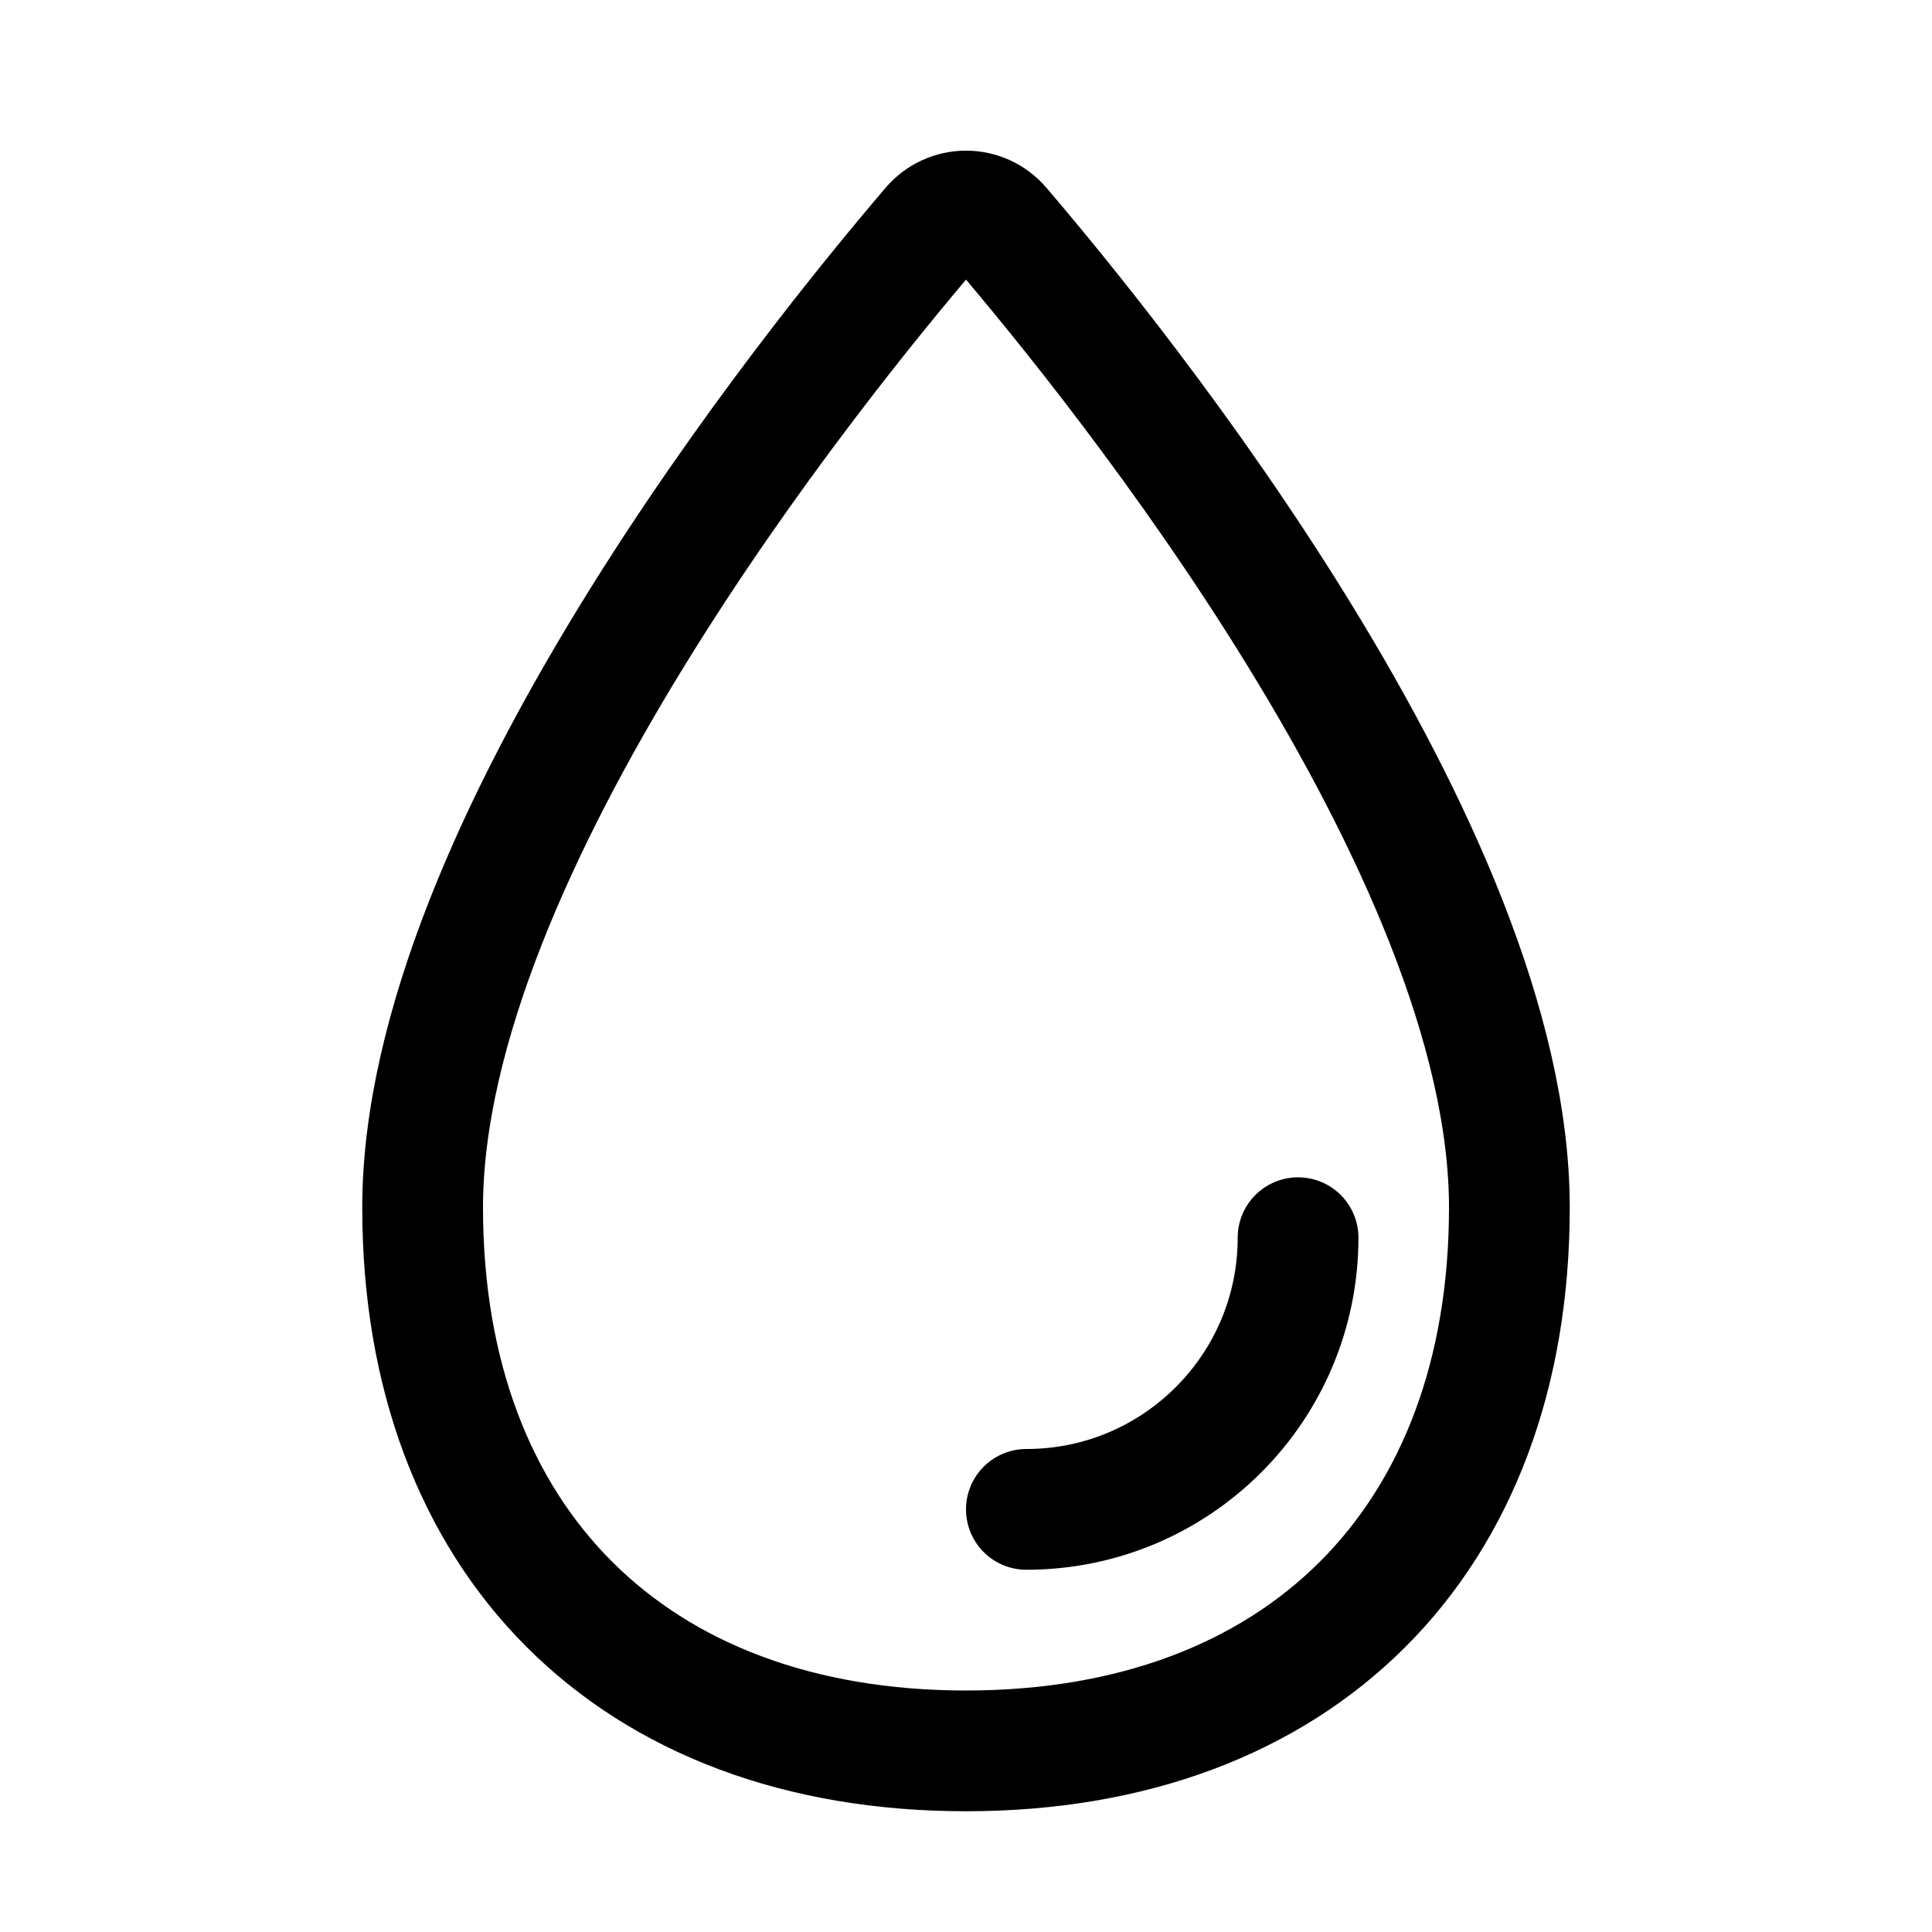
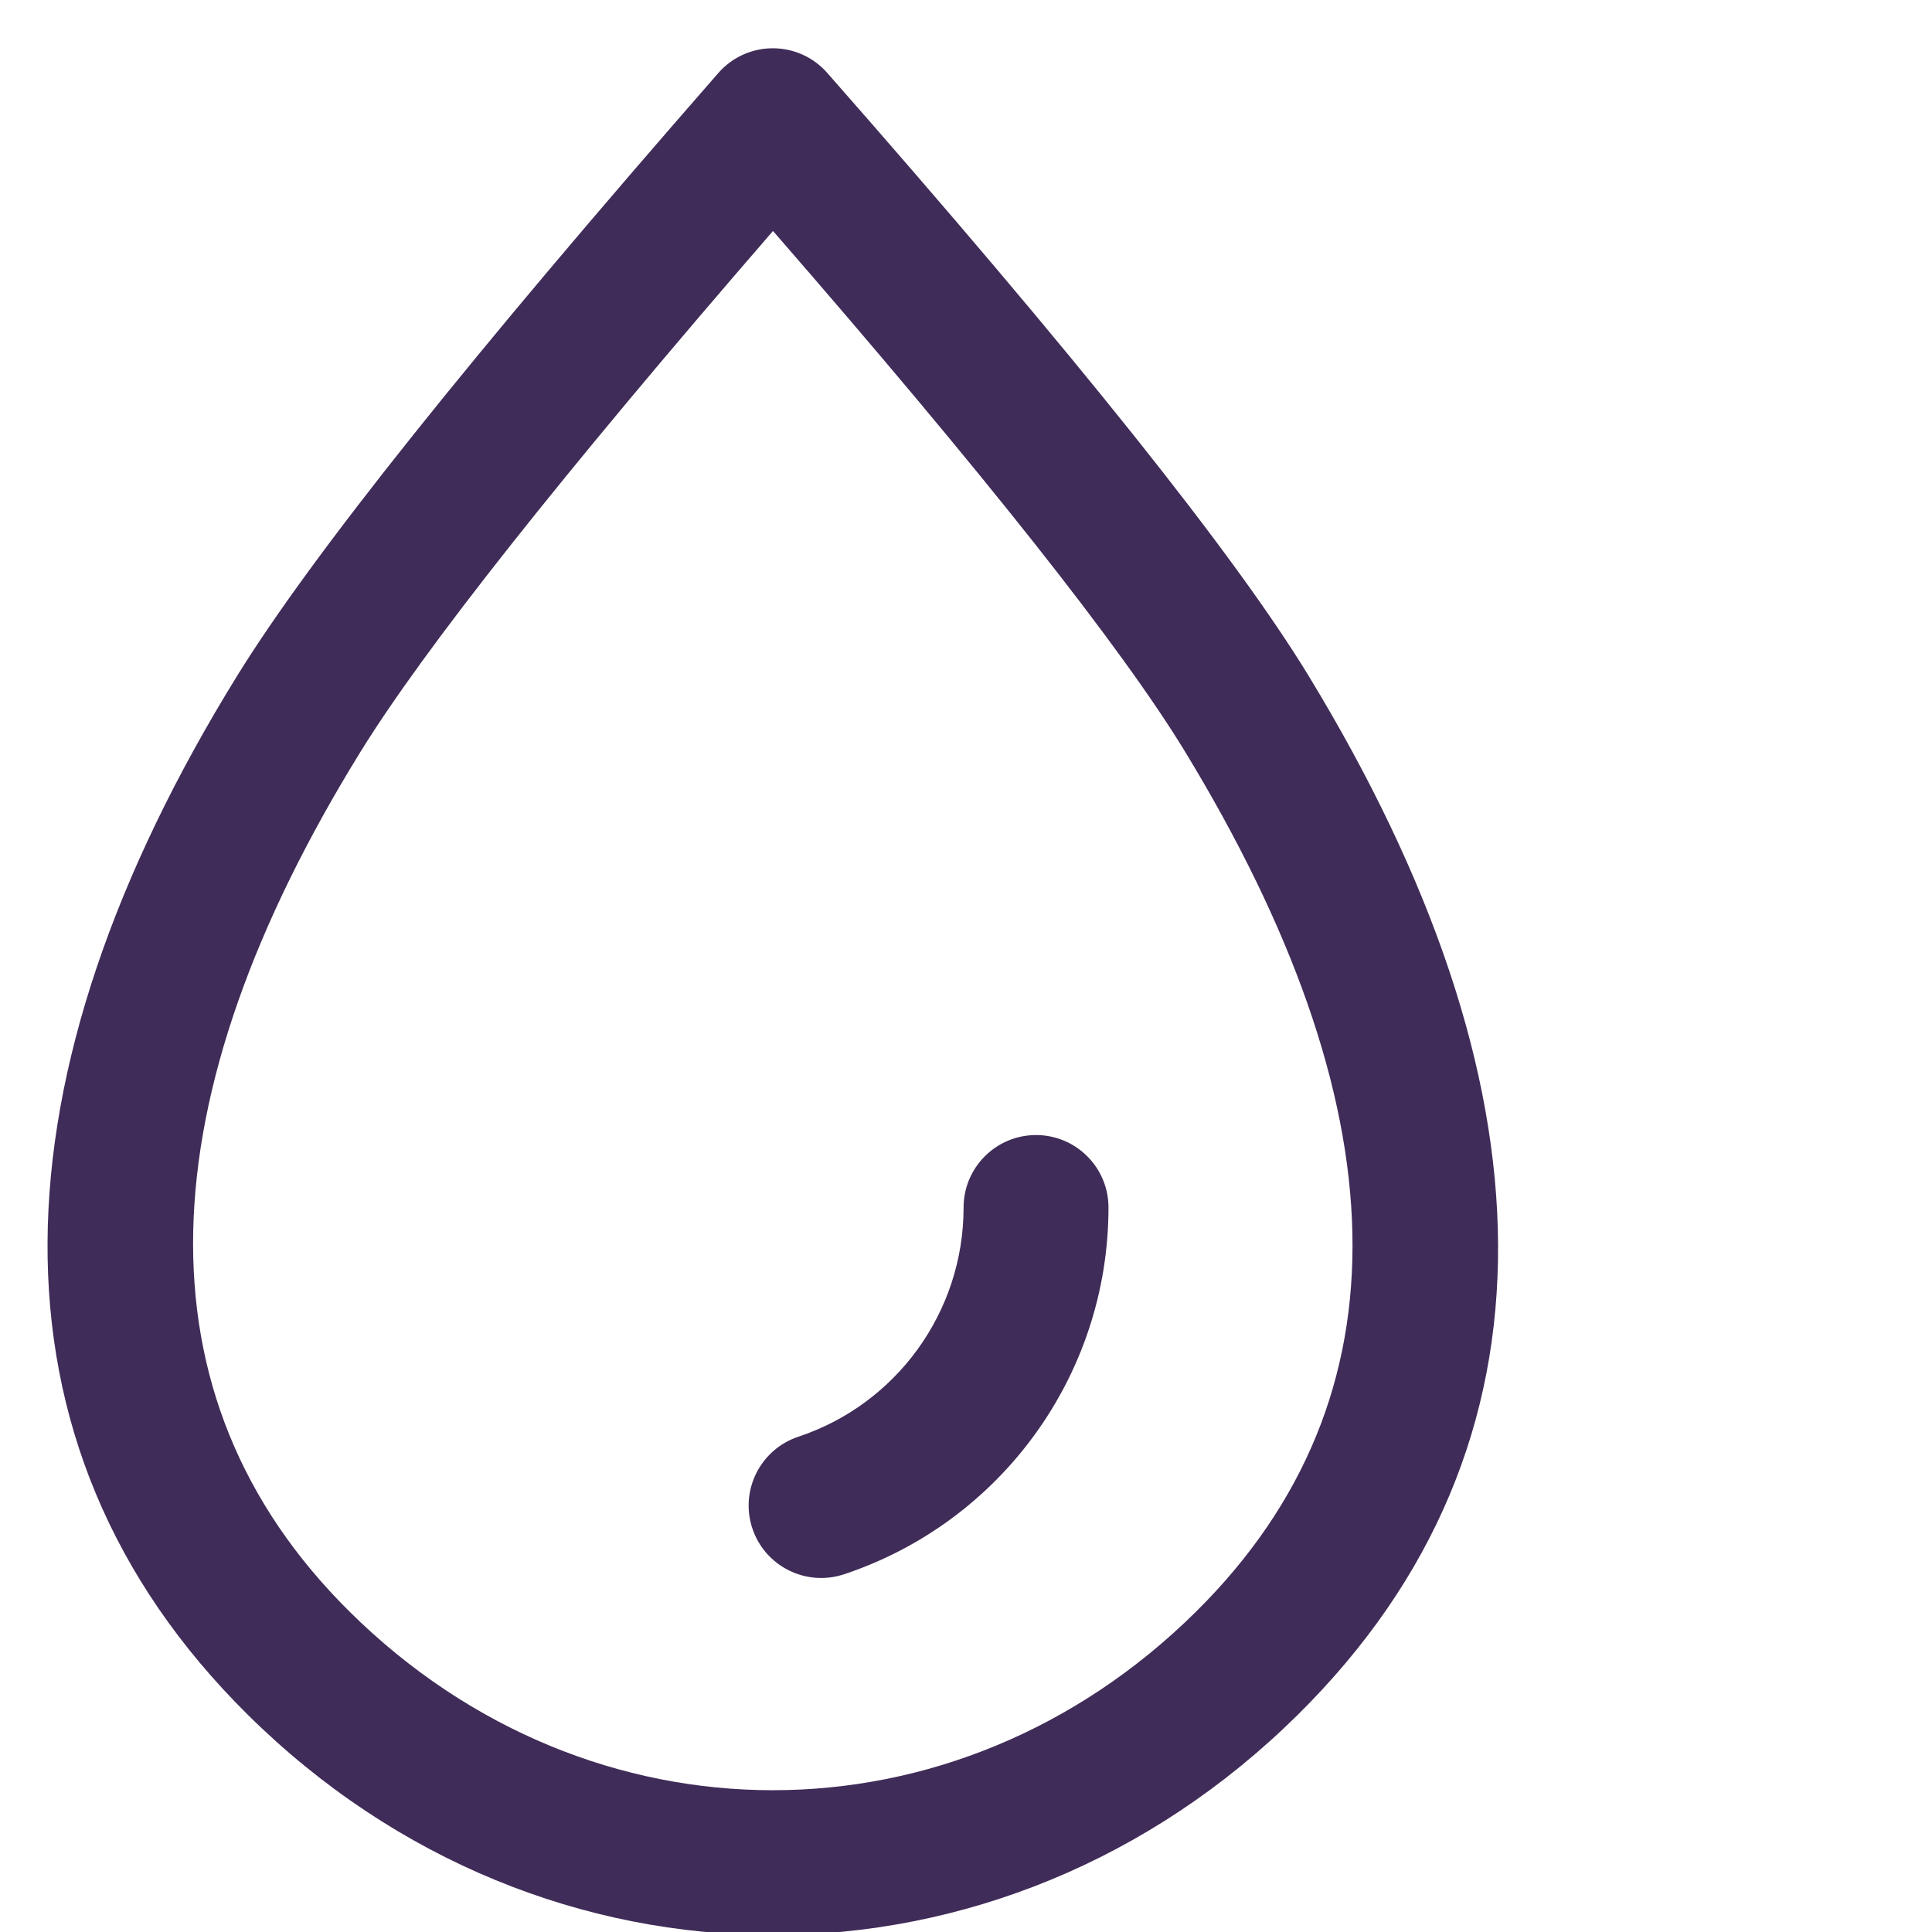
- <svg xmlns="http://www.w3.org/2000/svg" class="ionicon" viewBox="0 0 512 512">
-   <path d="M400 320c0 88.37-55.63 144-144 144s-144-55.63-144-144c0-94.83 103.23-222.85 134.89-259.88a12 12 0 0118.23 0C296.77 97.15 400 225.17 400 320z" fill="none" stroke="currentColor" stroke-miterlimit="10" stroke-width="32" />
-   <path d="M344 328a72 72 0 01-72 72" fill="none" stroke="currentColor" stroke-linecap="round" stroke-linejoin="round" stroke-width="32" />
+ <svg xmlns="http://www.w3.org/2000/svg" width="20" height="20" viewBox="0 0 20 20" fill="#402c58">
+   <path fill-rule="evenodd" clip-rule="evenodd" d="M13.549 7C12.783 5.742 11.127 3.67 8.564 0.755C8.264 0.414 7.734 0.415 7.436 0.756C4.881 3.678 3.226 5.748 2.455 6.996C-0.085 11.105 -0.276 14.939 2.565 17.751C5.639 20.793 10.362 20.792 13.435 17.751C16.274 14.943 16.086 11.169 13.549 7ZM3.731 7.784C4.39 6.717 5.818 4.912 8.002 2.391C10.189 4.904 11.615 6.709 12.267 7.78C14.483 11.421 14.634 14.455 12.38 16.685C9.892 19.148 6.109 19.148 3.62 16.685C1.365 14.452 1.519 11.364 3.731 7.784Z" />
+   <path d="M8.737 16.297C10.359 15.758 11.475 14.236 11.475 12.5C11.475 12.086 11.139 11.75 10.725 11.75C10.311 11.75 9.975 12.086 9.975 12.5C9.975 13.585 9.277 14.537 8.264 14.873C7.871 15.004 7.658 15.428 7.788 15.821C7.919 16.215 8.344 16.427 8.737 16.297Z" />
</svg>
